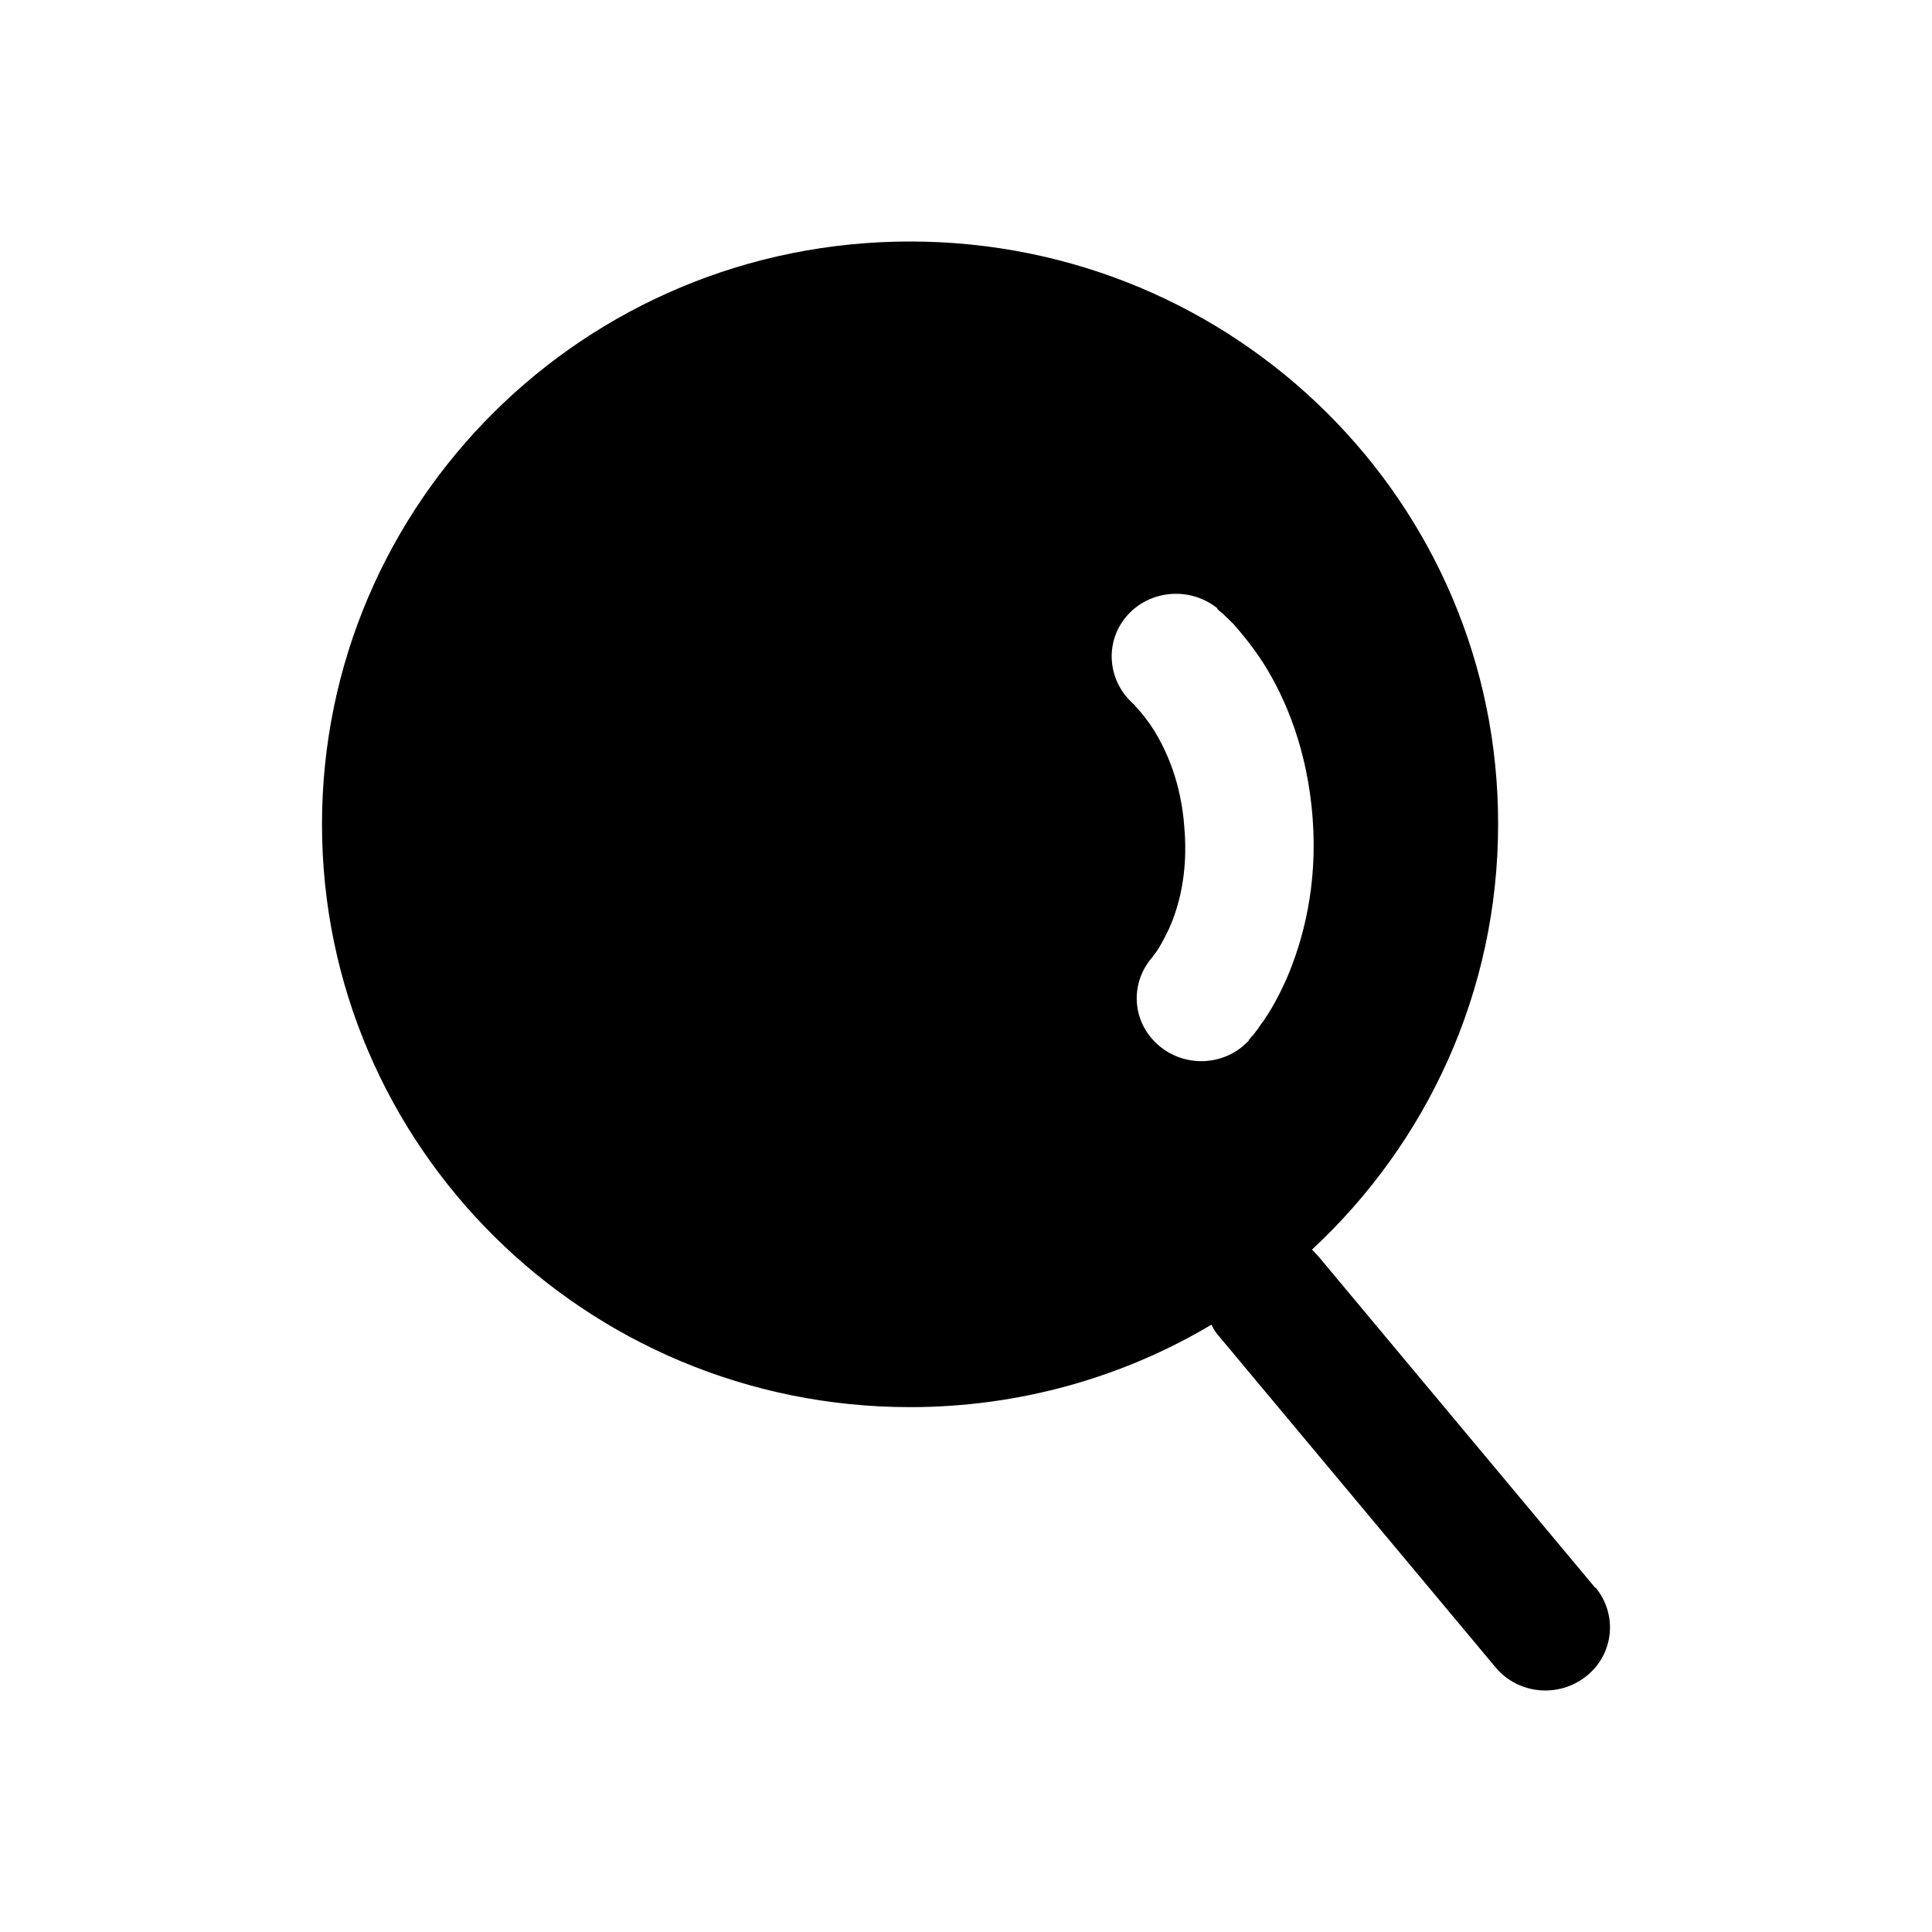
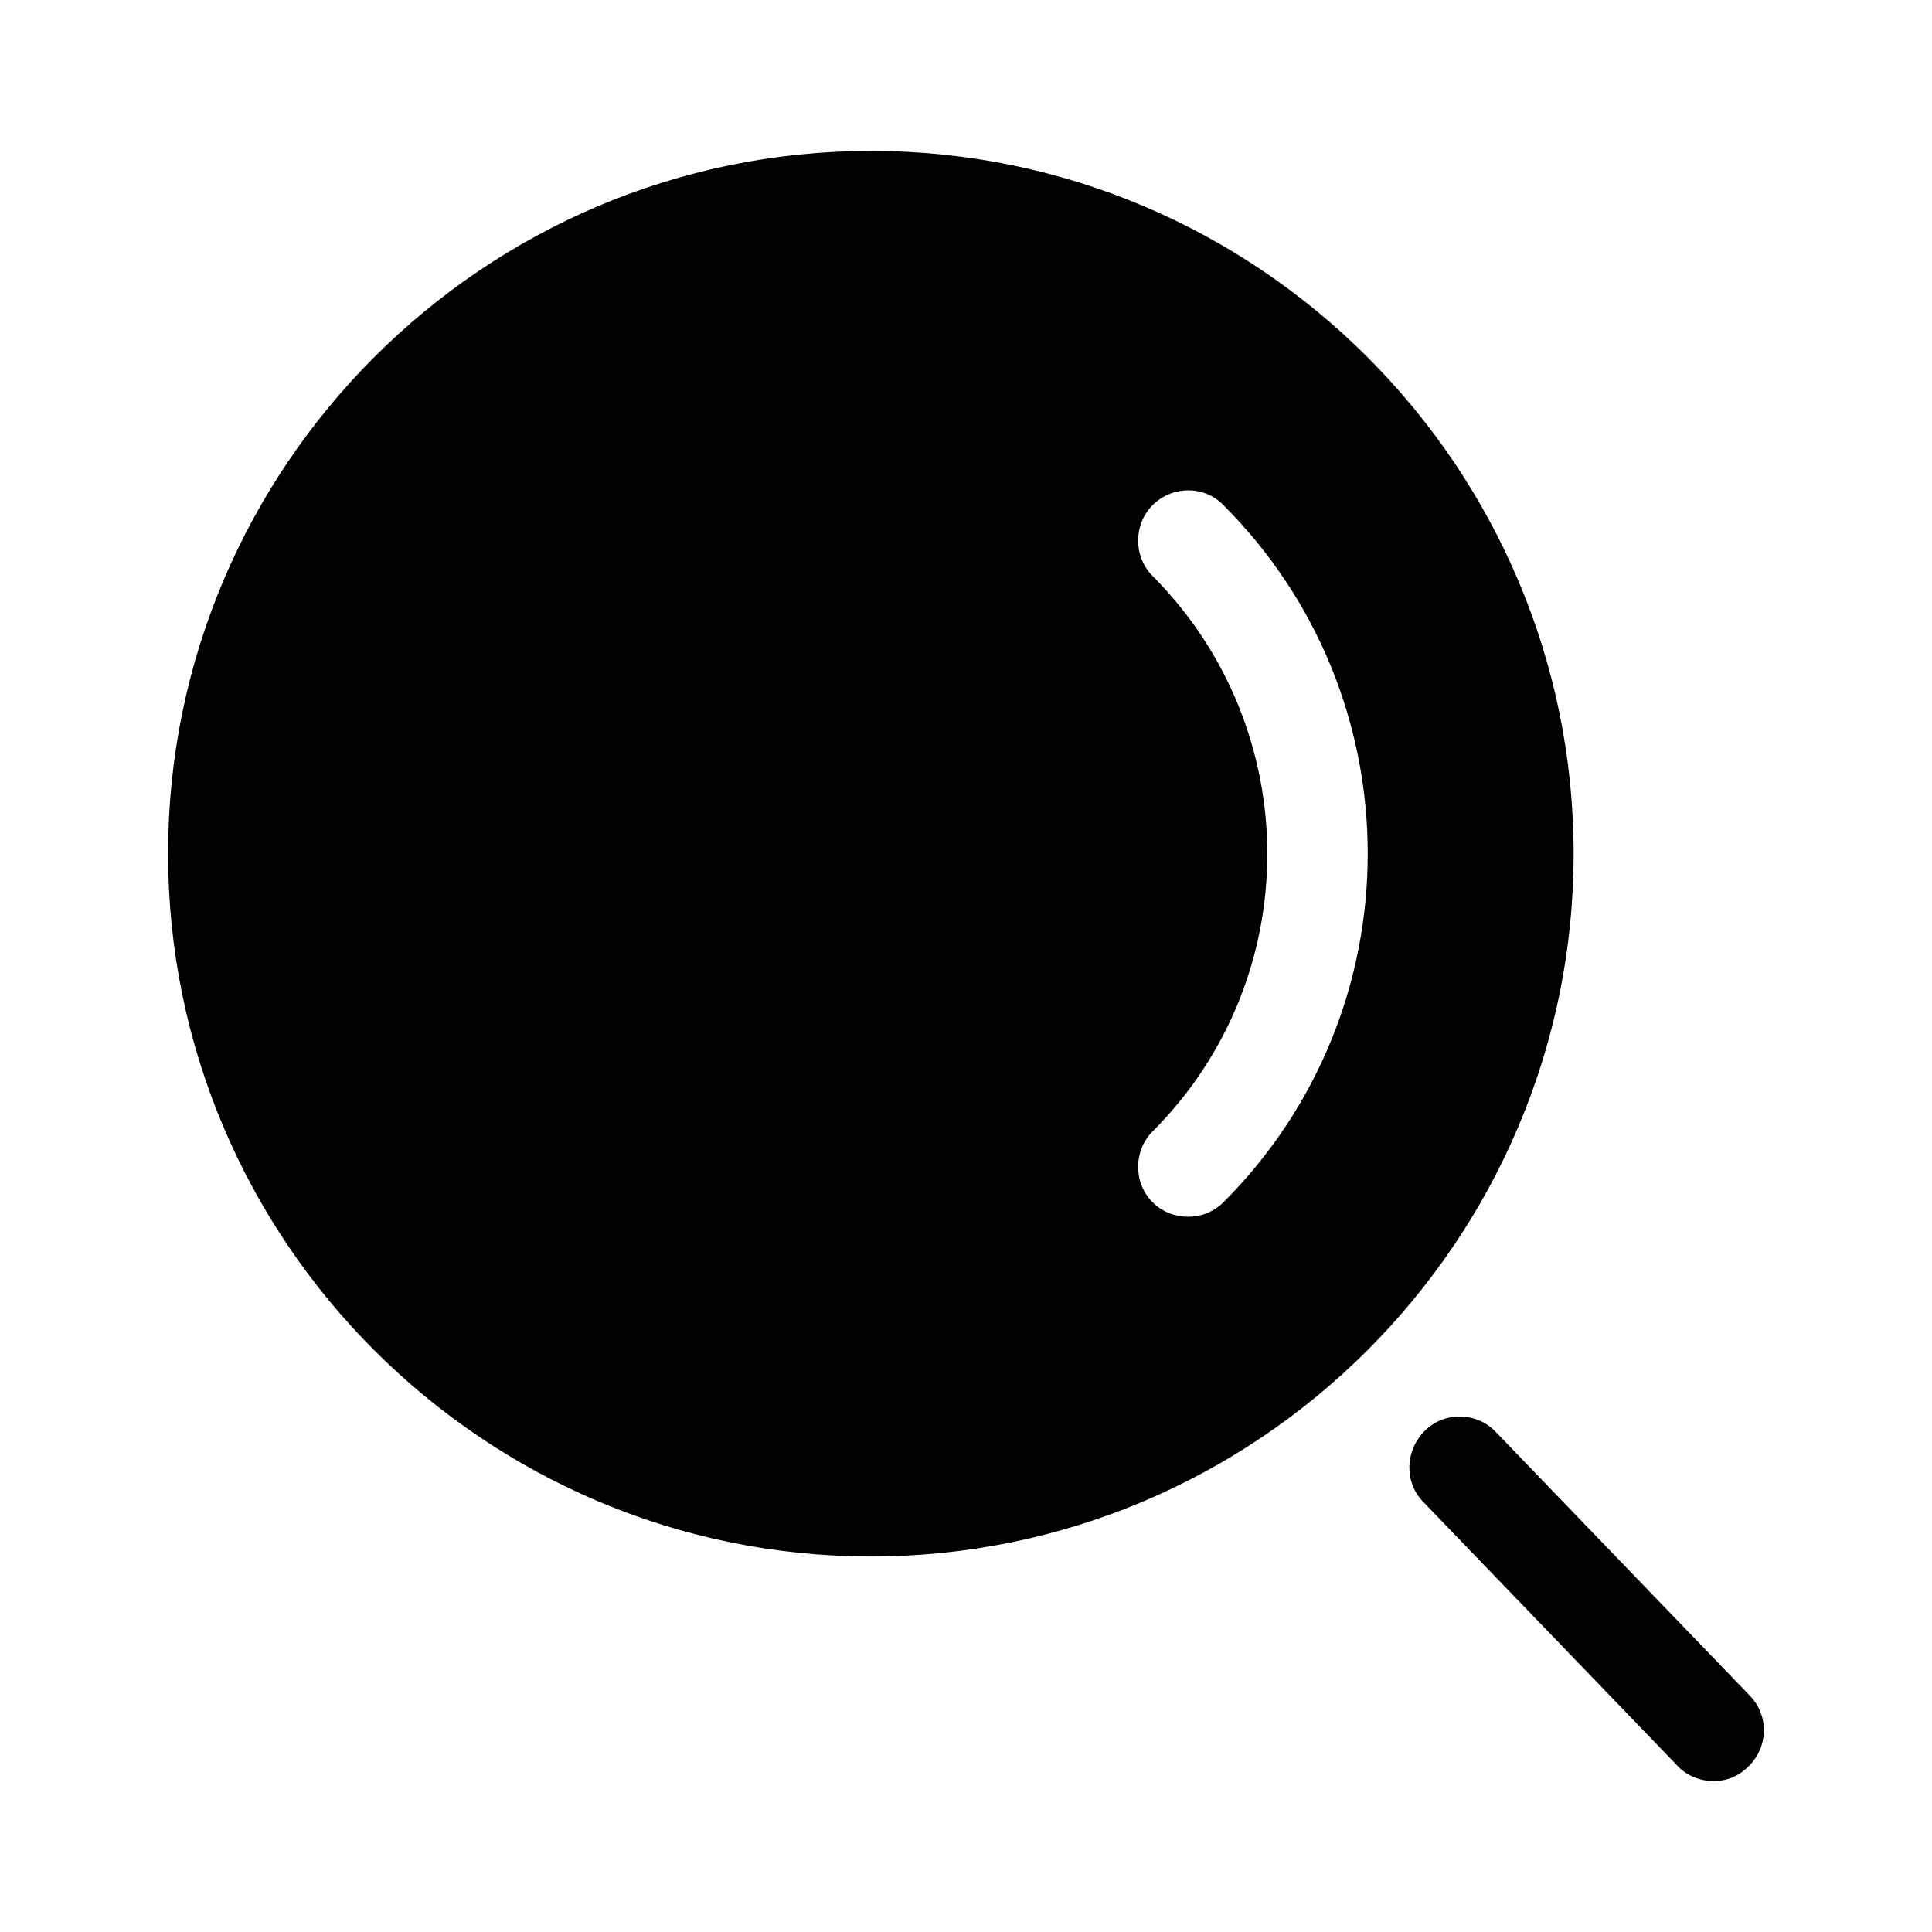
<svg xmlns="http://www.w3.org/2000/svg" width="24" height="24" viewBox="0 0 24 24" fill="none">
-   <path fill-rule="evenodd" clip-rule="evenodd" d="M19.818 19.726L16.386 15.617C16.386 15.617 16.33 15.555 16.298 15.523C17.722 14.2 18.61 12.322 18.61 10.24C18.618 6.248 15.354 3 11.305 3C7.256 3 4 6.248 4 10.24C4 14.232 7.264 17.48 11.305 17.48C12.673 17.48 13.961 17.104 15.05 16.455C15.073 16.509 15.105 16.556 15.146 16.603L18.578 20.712C18.858 21.049 19.362 21.096 19.706 20.822C20.05 20.548 20.098 20.055 19.818 19.718V19.726ZM15.682 12.698C15.642 12.76 15.602 12.815 15.57 12.854C15.554 12.87 15.538 12.886 15.53 12.901L15.514 12.917V12.925C15.217 13.246 14.713 13.269 14.385 12.979C14.057 12.69 14.033 12.205 14.321 11.884C14.321 11.876 14.345 11.852 14.361 11.829C14.401 11.774 14.457 11.672 14.521 11.539C14.641 11.273 14.761 10.851 14.713 10.287C14.673 9.716 14.489 9.324 14.337 9.074C14.257 8.949 14.185 8.862 14.137 8.808C14.113 8.784 14.097 8.761 14.089 8.753C13.761 8.471 13.713 7.986 13.993 7.657C14.273 7.328 14.777 7.281 15.121 7.555V7.563L15.137 7.579C15.137 7.579 15.162 7.602 15.185 7.618C15.217 7.649 15.265 7.696 15.322 7.751C15.425 7.868 15.562 8.033 15.698 8.244C15.97 8.675 16.242 9.316 16.306 10.162C16.37 11.007 16.186 11.68 15.986 12.15C15.882 12.385 15.778 12.565 15.69 12.69L15.682 12.698Z" fill="currentColor" />
+   <path d="M21.738 21.065L18.578 17.785C18.338 17.535 17.938 17.535 17.698 17.775C17.458 18.015 17.438 18.405 17.678 18.655L20.838 21.935C20.958 22.065 21.128 22.125 21.288 22.125C21.448 22.125 21.598 22.065 21.718 21.945C21.968 21.705 21.978 21.315 21.738 21.065Z" fill="currentColor" />
+   <path d="M10.818 1.875C6.008 1.875 2.088 5.795 2.088 10.605C2.088 15.415 6.008 19.335 10.818 19.335C15.628 19.335 19.548 15.415 19.548 10.605C19.548 5.795 15.628 1.875 10.818 1.875ZM15.198 14.935C15.078 15.055 14.918 15.115 14.758 15.115C14.598 15.115 14.438 15.055 14.318 14.935C14.078 14.695 14.078 14.295 14.318 14.055C16.218 12.155 16.218 9.065 14.318 7.155C14.078 6.915 14.078 6.515 14.318 6.275C14.558 6.035 14.958 6.025 15.198 6.275C17.588 8.665 17.588 12.545 15.198 14.935Z" fill="currentColor" />
</svg>
